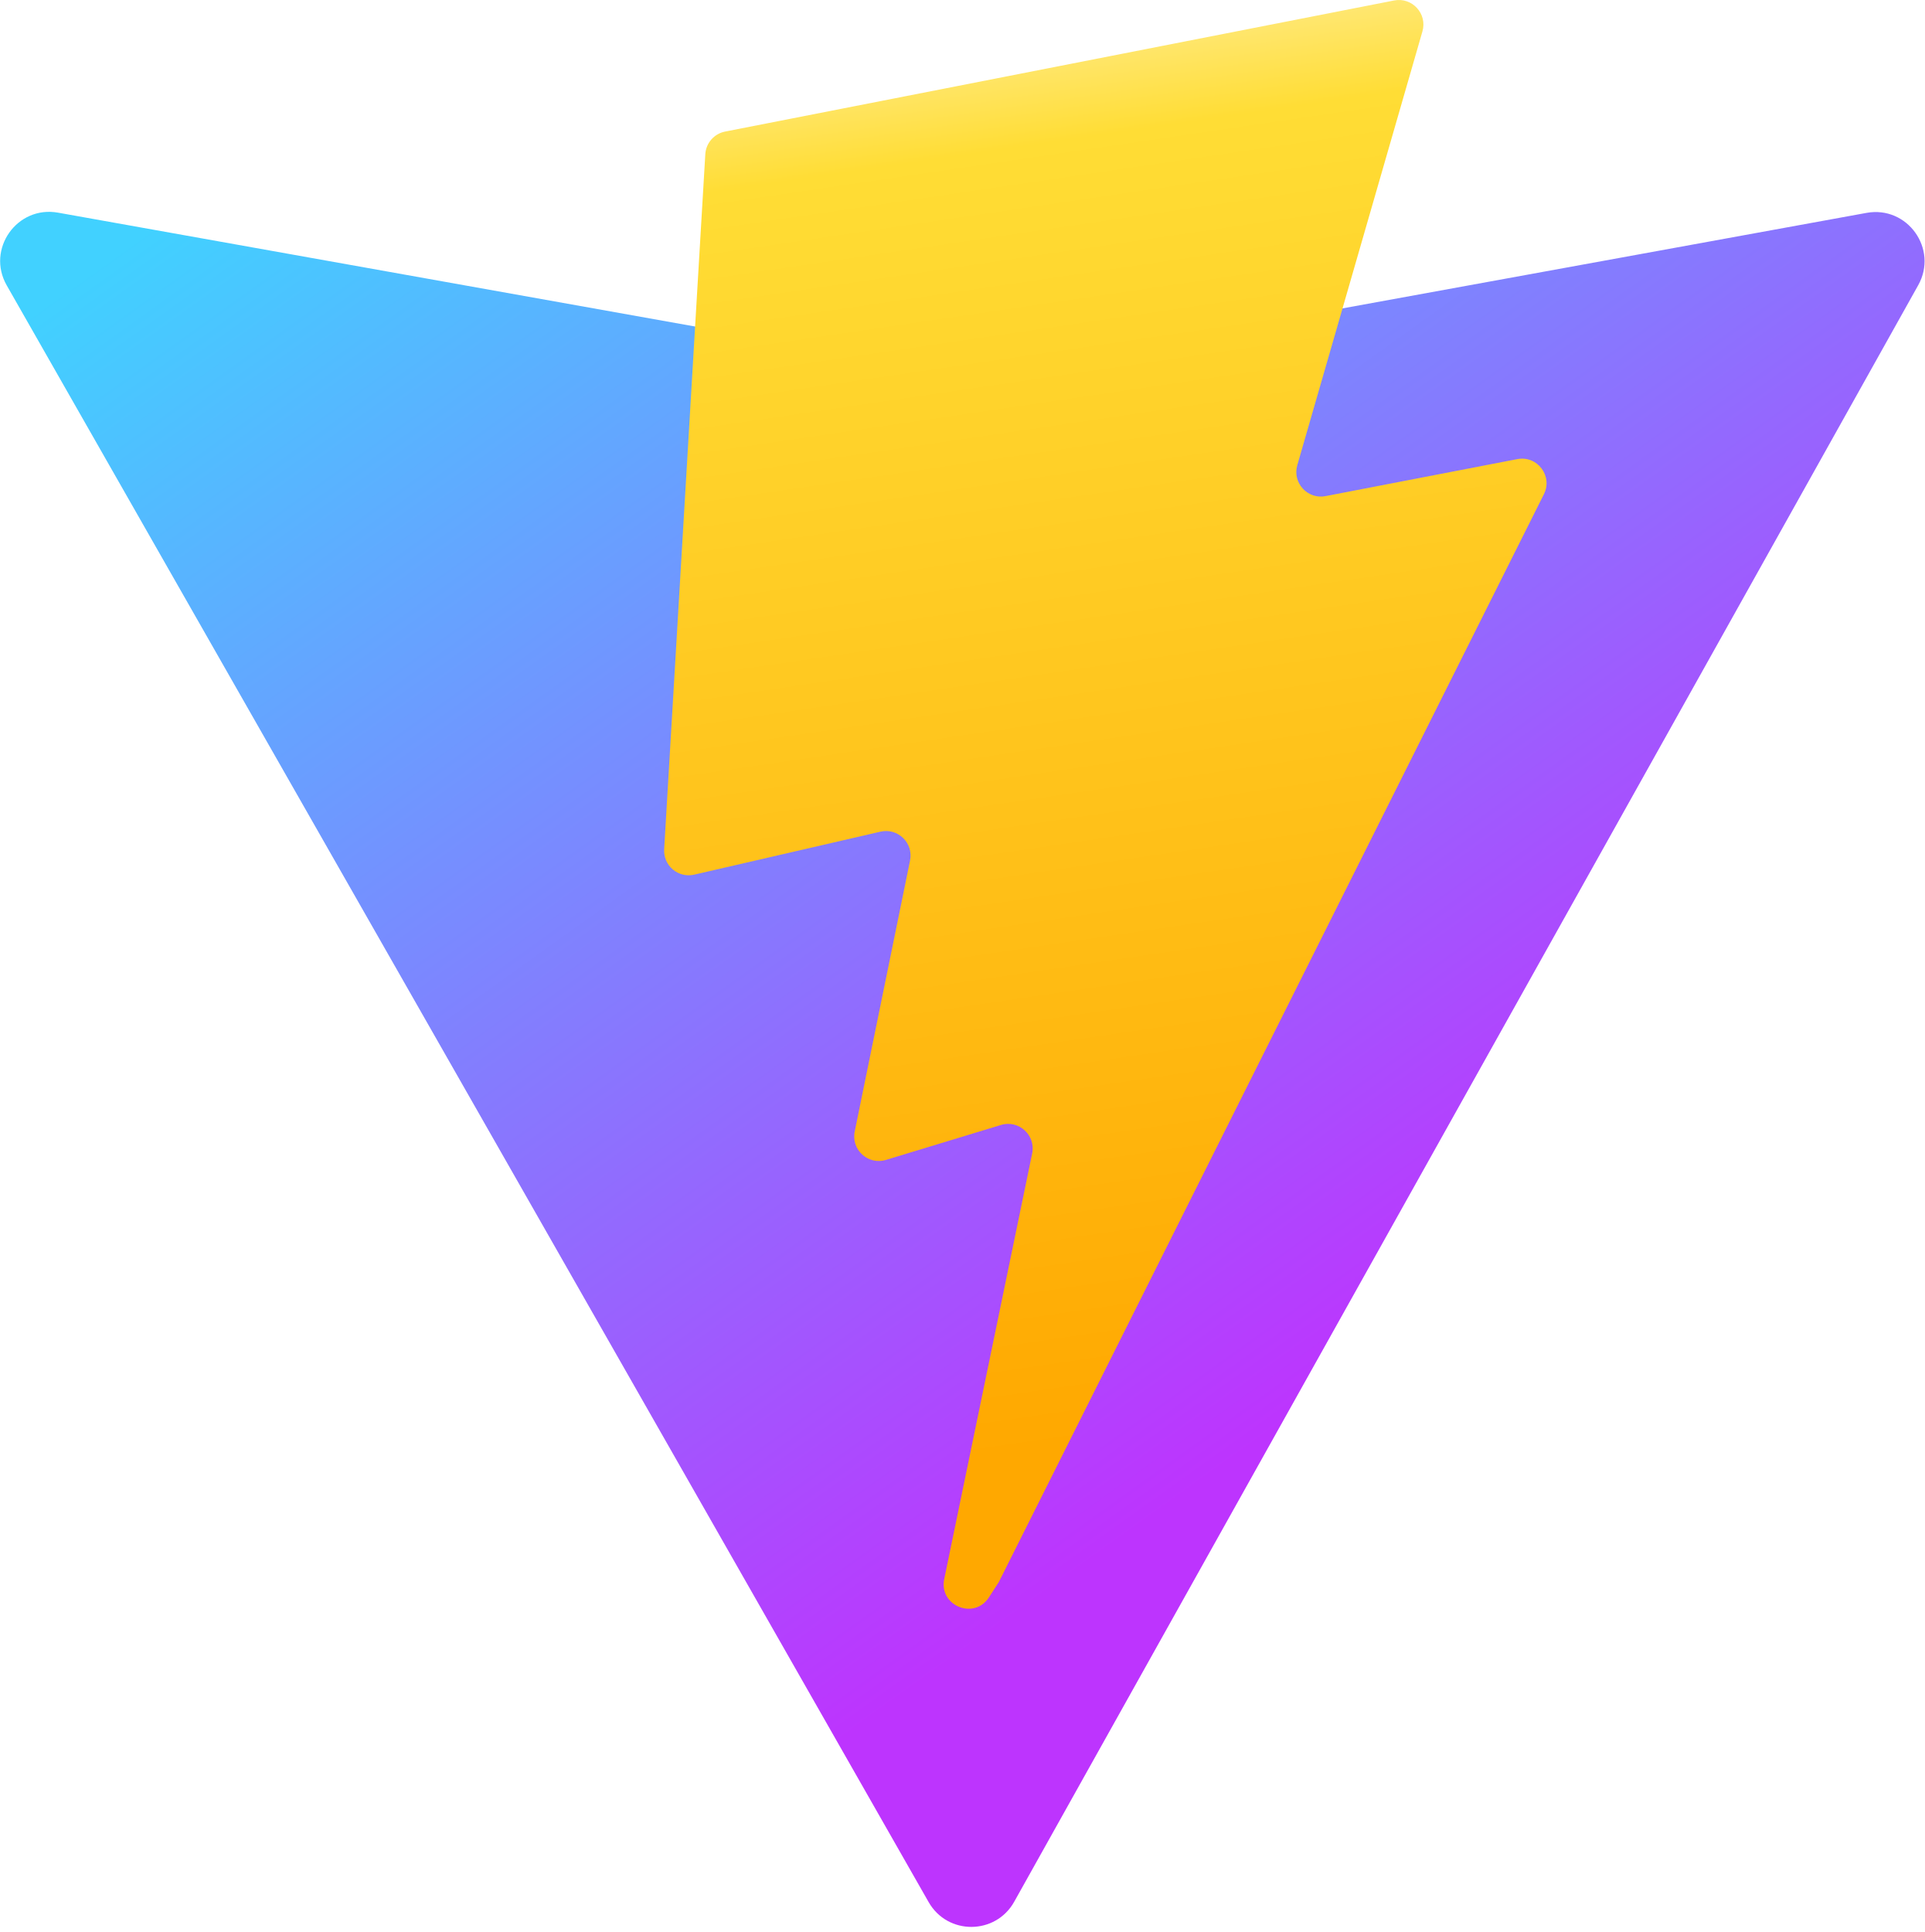
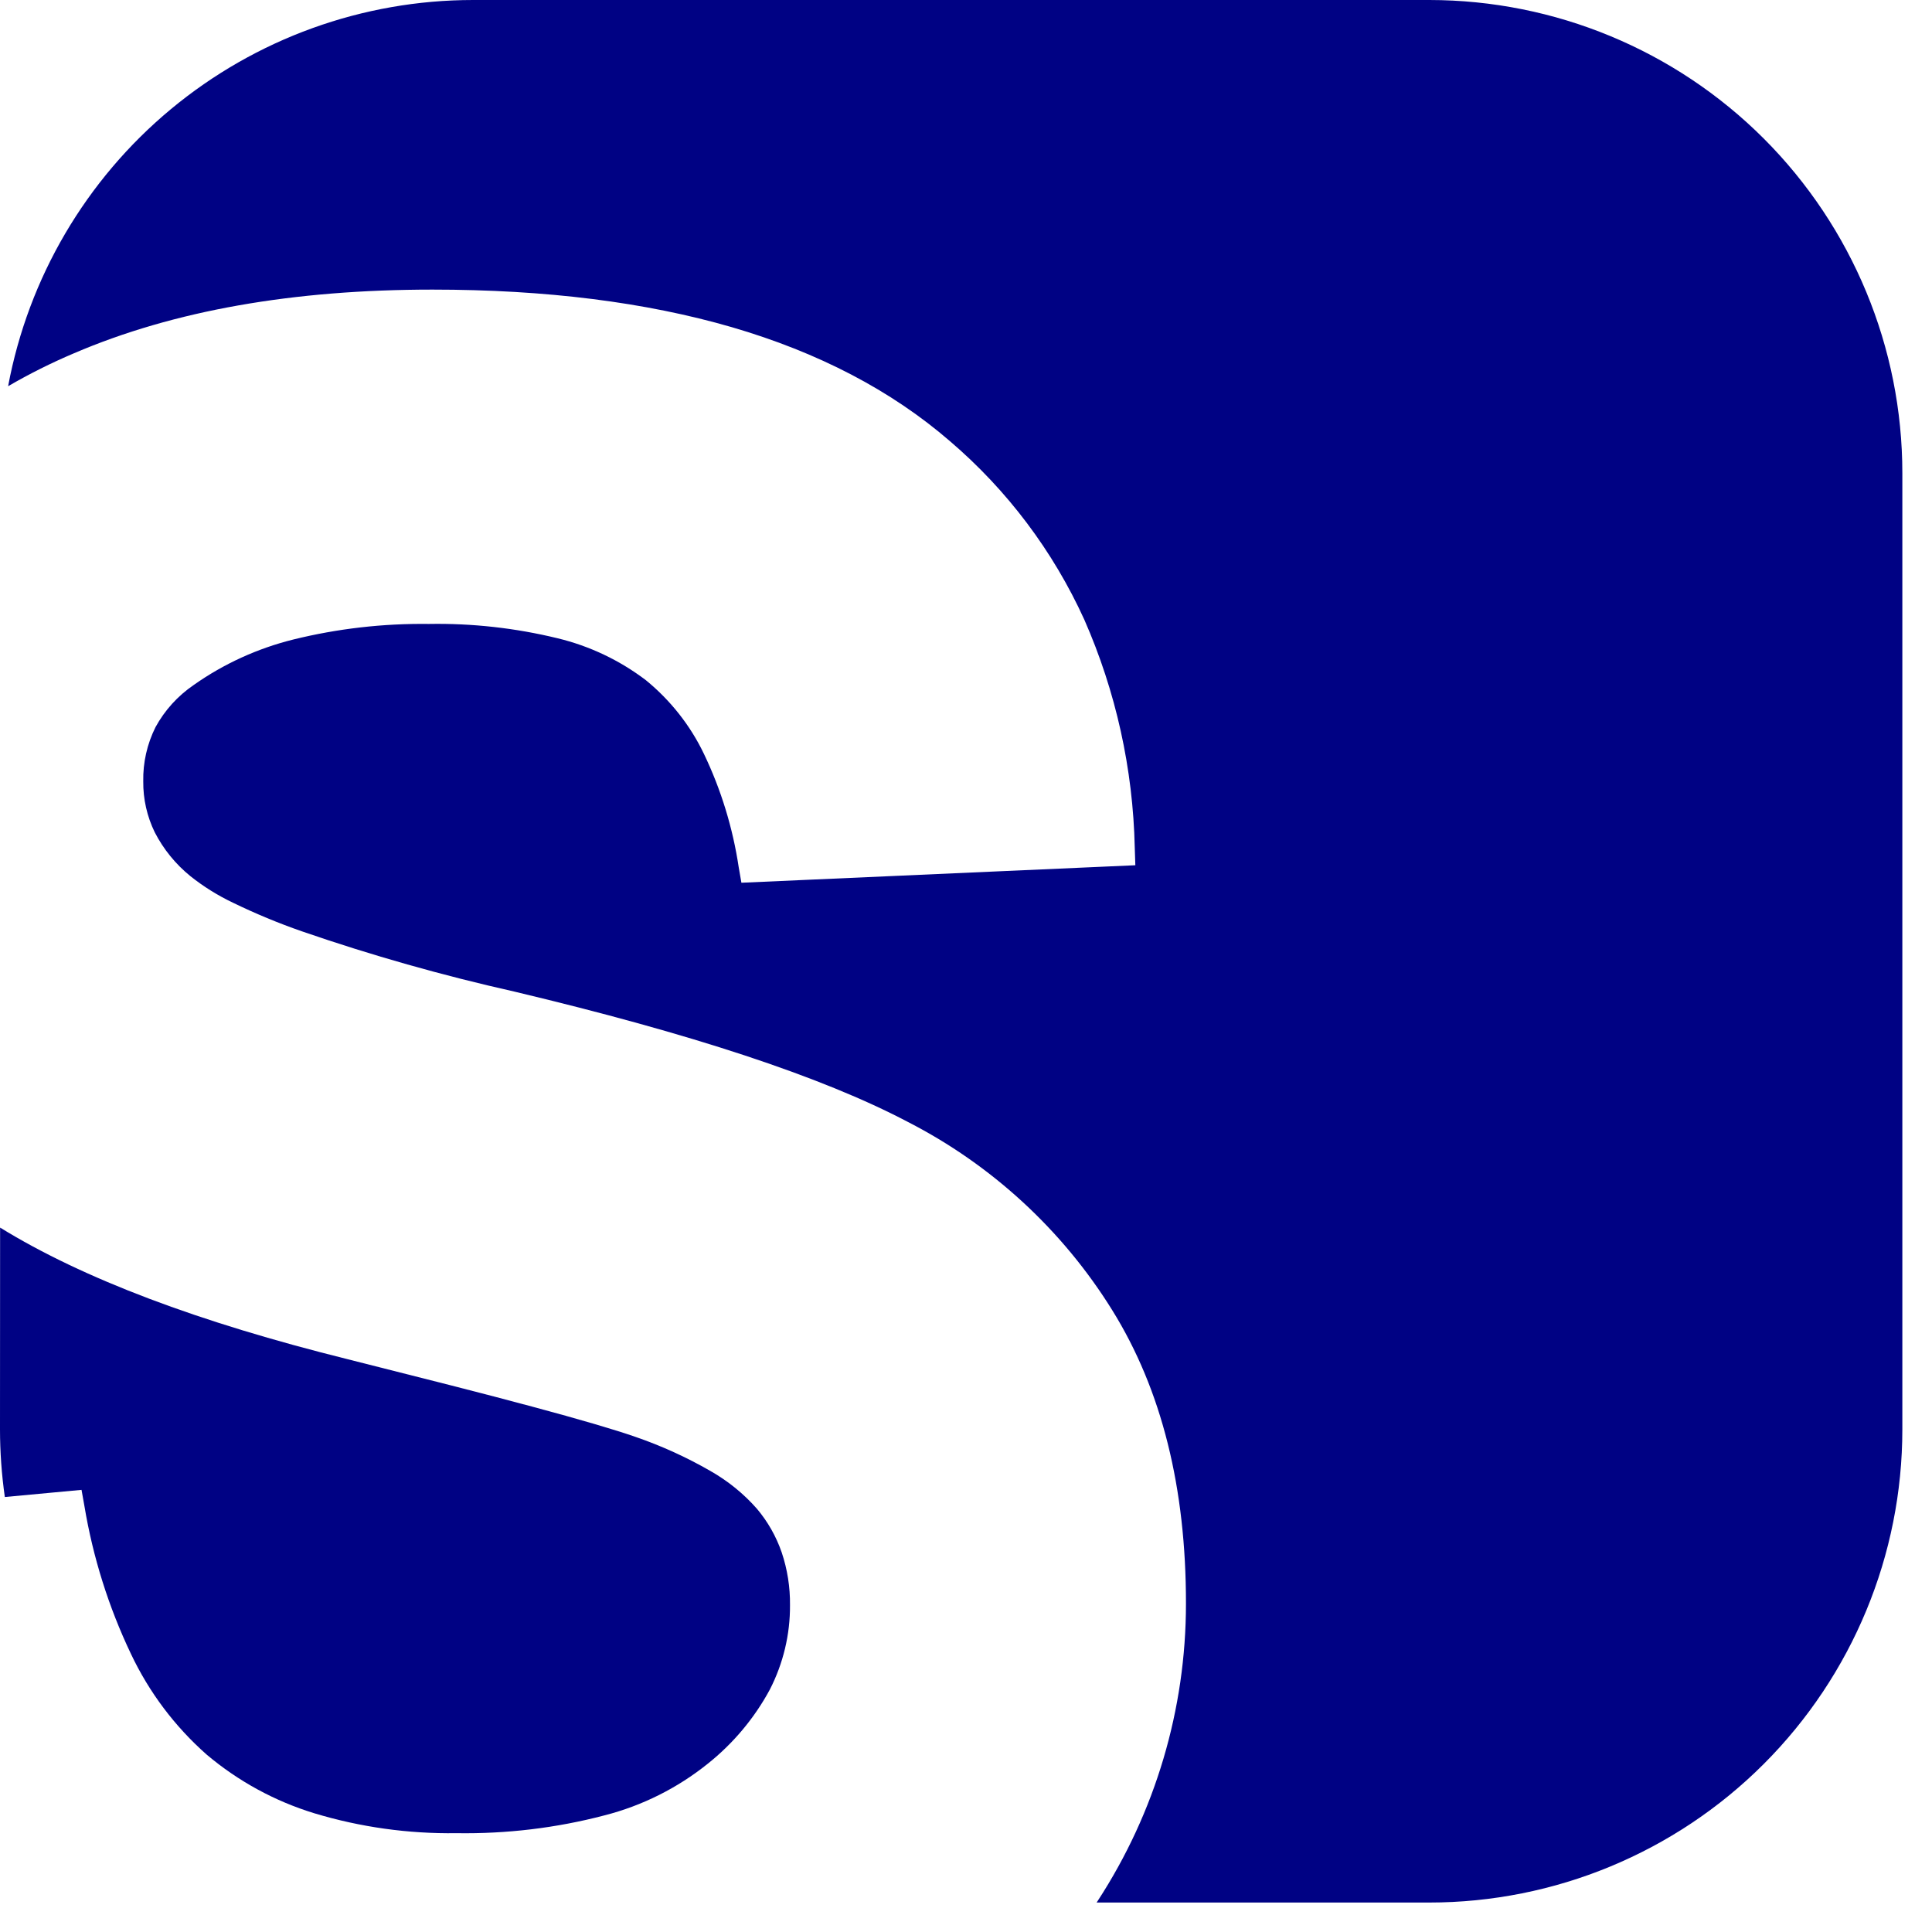
- <svg xmlns="http://www.w3.org/2000/svg" aria-hidden="true" role="img" class="iconify iconify--logos" width="31.88" height="32" preserveAspectRatio="xMidYMid meet" viewBox="0 0 256 257">
-   <defs>
-     <linearGradient id="IconifyId1813088fe1fbc01fb466" x1="-.828%" x2="57.636%" y1="7.652%" y2="78.411%">
-       <stop offset="0%" stop-color="#41D1FF" />
-       <stop offset="100%" stop-color="#BD34FE" />
-     </linearGradient>
-     <linearGradient id="IconifyId1813088fe1fbc01fb467" x1="43.376%" x2="50.316%" y1="2.242%" y2="89.03%">
-       <stop offset="0%" stop-color="#FFEA83" />
-       <stop offset="8.333%" stop-color="#FFDD35" />
-       <stop offset="100%" stop-color="#FFA800" />
-     </linearGradient>
-   </defs>
-   <path fill="url(#IconifyId1813088fe1fbc01fb466)" d="M255.153 37.938L134.897 252.976c-2.483 4.44-8.862 4.466-11.382.048L.875 37.958c-2.746-4.814 1.371-10.646 6.827-9.67l120.385 21.517a6.537 6.537 0 0 0 2.322-.004l117.867-21.483c5.438-.991 9.574 4.796 6.877 9.62Z" />
-   <path fill="url(#IconifyId1813088fe1fbc01fb467)" d="M185.432.063L96.44 17.501a3.268 3.268 0 0 0-2.634 3.014l-5.474 92.456a3.268 3.268 0 0 0 3.997 3.378l24.777-5.718c2.318-.535 4.413 1.507 3.936 3.838l-7.361 36.047c-.495 2.426 1.782 4.5 4.151 3.78l15.304-4.649c2.372-.72 4.652 1.36 4.15 3.788l-11.698 56.621c-.732 3.542 3.979 5.473 5.943 2.437l1.313-2.028l72.516-144.72c1.215-2.423-.88-5.186-3.54-4.672l-25.505 4.922c-2.396.462-4.435-1.77-3.759-4.114l16.646-57.705c.677-2.35-1.37-4.583-3.769-4.113Z" />
+ <svg xmlns="http://www.w3.org/2000/svg" width="20" height="20" viewBox="0 0 20 20" fill="none">
+   <path d="M0 14.797C0 15.031 0.017 15.265 0.05 15.497L0.844 15.423L0.874 15.591C0.962 16.12 1.124 16.635 1.355 17.12C1.543 17.518 1.81 17.873 2.14 18.164C2.466 18.439 2.845 18.646 3.254 18.771C3.731 18.915 4.227 18.984 4.725 18.977C5.241 18.985 5.757 18.924 6.256 18.793C6.648 18.693 7.013 18.51 7.328 18.257C7.591 18.047 7.81 17.786 7.97 17.489C8.108 17.219 8.18 16.92 8.178 16.616C8.18 16.43 8.151 16.246 8.092 16.07C8.035 15.905 7.948 15.752 7.836 15.619C7.699 15.463 7.536 15.331 7.355 15.228C7.107 15.085 6.845 14.966 6.574 14.873C6.364 14.8 6.008 14.695 5.512 14.562C5.016 14.428 4.378 14.267 3.601 14.071C2.056 13.687 0.86 13.237 0.001 12.708L0 14.797Z" fill="#000284" />
+   <path d="M14.797 0H4.898C3.755 0 2.648 0.4 1.769 1.13C0.89 1.86 0.294 2.875 0.084 3.998C0.304 3.87 0.532 3.756 0.766 3.657C1.799 3.214 3.037 2.998 4.477 2.998C5.651 2.998 6.684 3.128 7.576 3.387C8.471 3.648 9.226 4.041 9.835 4.568C10.427 5.074 10.901 5.704 11.224 6.413C11.552 7.158 11.729 7.96 11.747 8.774L11.753 8.957L7.675 9.138L7.647 8.977C7.586 8.571 7.465 8.175 7.287 7.804C7.146 7.509 6.94 7.249 6.687 7.042C6.415 6.835 6.103 6.687 5.771 6.607C5.335 6.501 4.887 6.451 4.439 6.459C3.966 6.453 3.495 6.507 3.037 6.62C2.666 6.712 2.315 6.872 2.004 7.092C1.84 7.204 1.705 7.353 1.61 7.527C1.523 7.701 1.479 7.894 1.483 8.089C1.481 8.271 1.522 8.452 1.602 8.616C1.692 8.791 1.818 8.946 1.971 9.07C2.108 9.179 2.256 9.271 2.414 9.346C2.645 9.458 2.883 9.557 3.125 9.641C3.846 9.89 4.581 10.098 5.325 10.265C7.15 10.7 8.503 11.143 9.398 11.614C10.266 12.059 10.997 12.732 11.512 13.56C12.028 14.389 12.278 15.405 12.277 16.602C12.277 17.693 11.96 18.762 11.364 19.677L11.352 19.695H14.795C16.094 19.695 17.34 19.179 18.258 18.261C19.177 17.342 19.693 16.096 19.693 14.797V4.898C19.693 3.599 19.177 2.354 18.259 1.435C17.341 0.517 16.096 0.001 14.797 0Z" fill="#000284" />
</svg>
